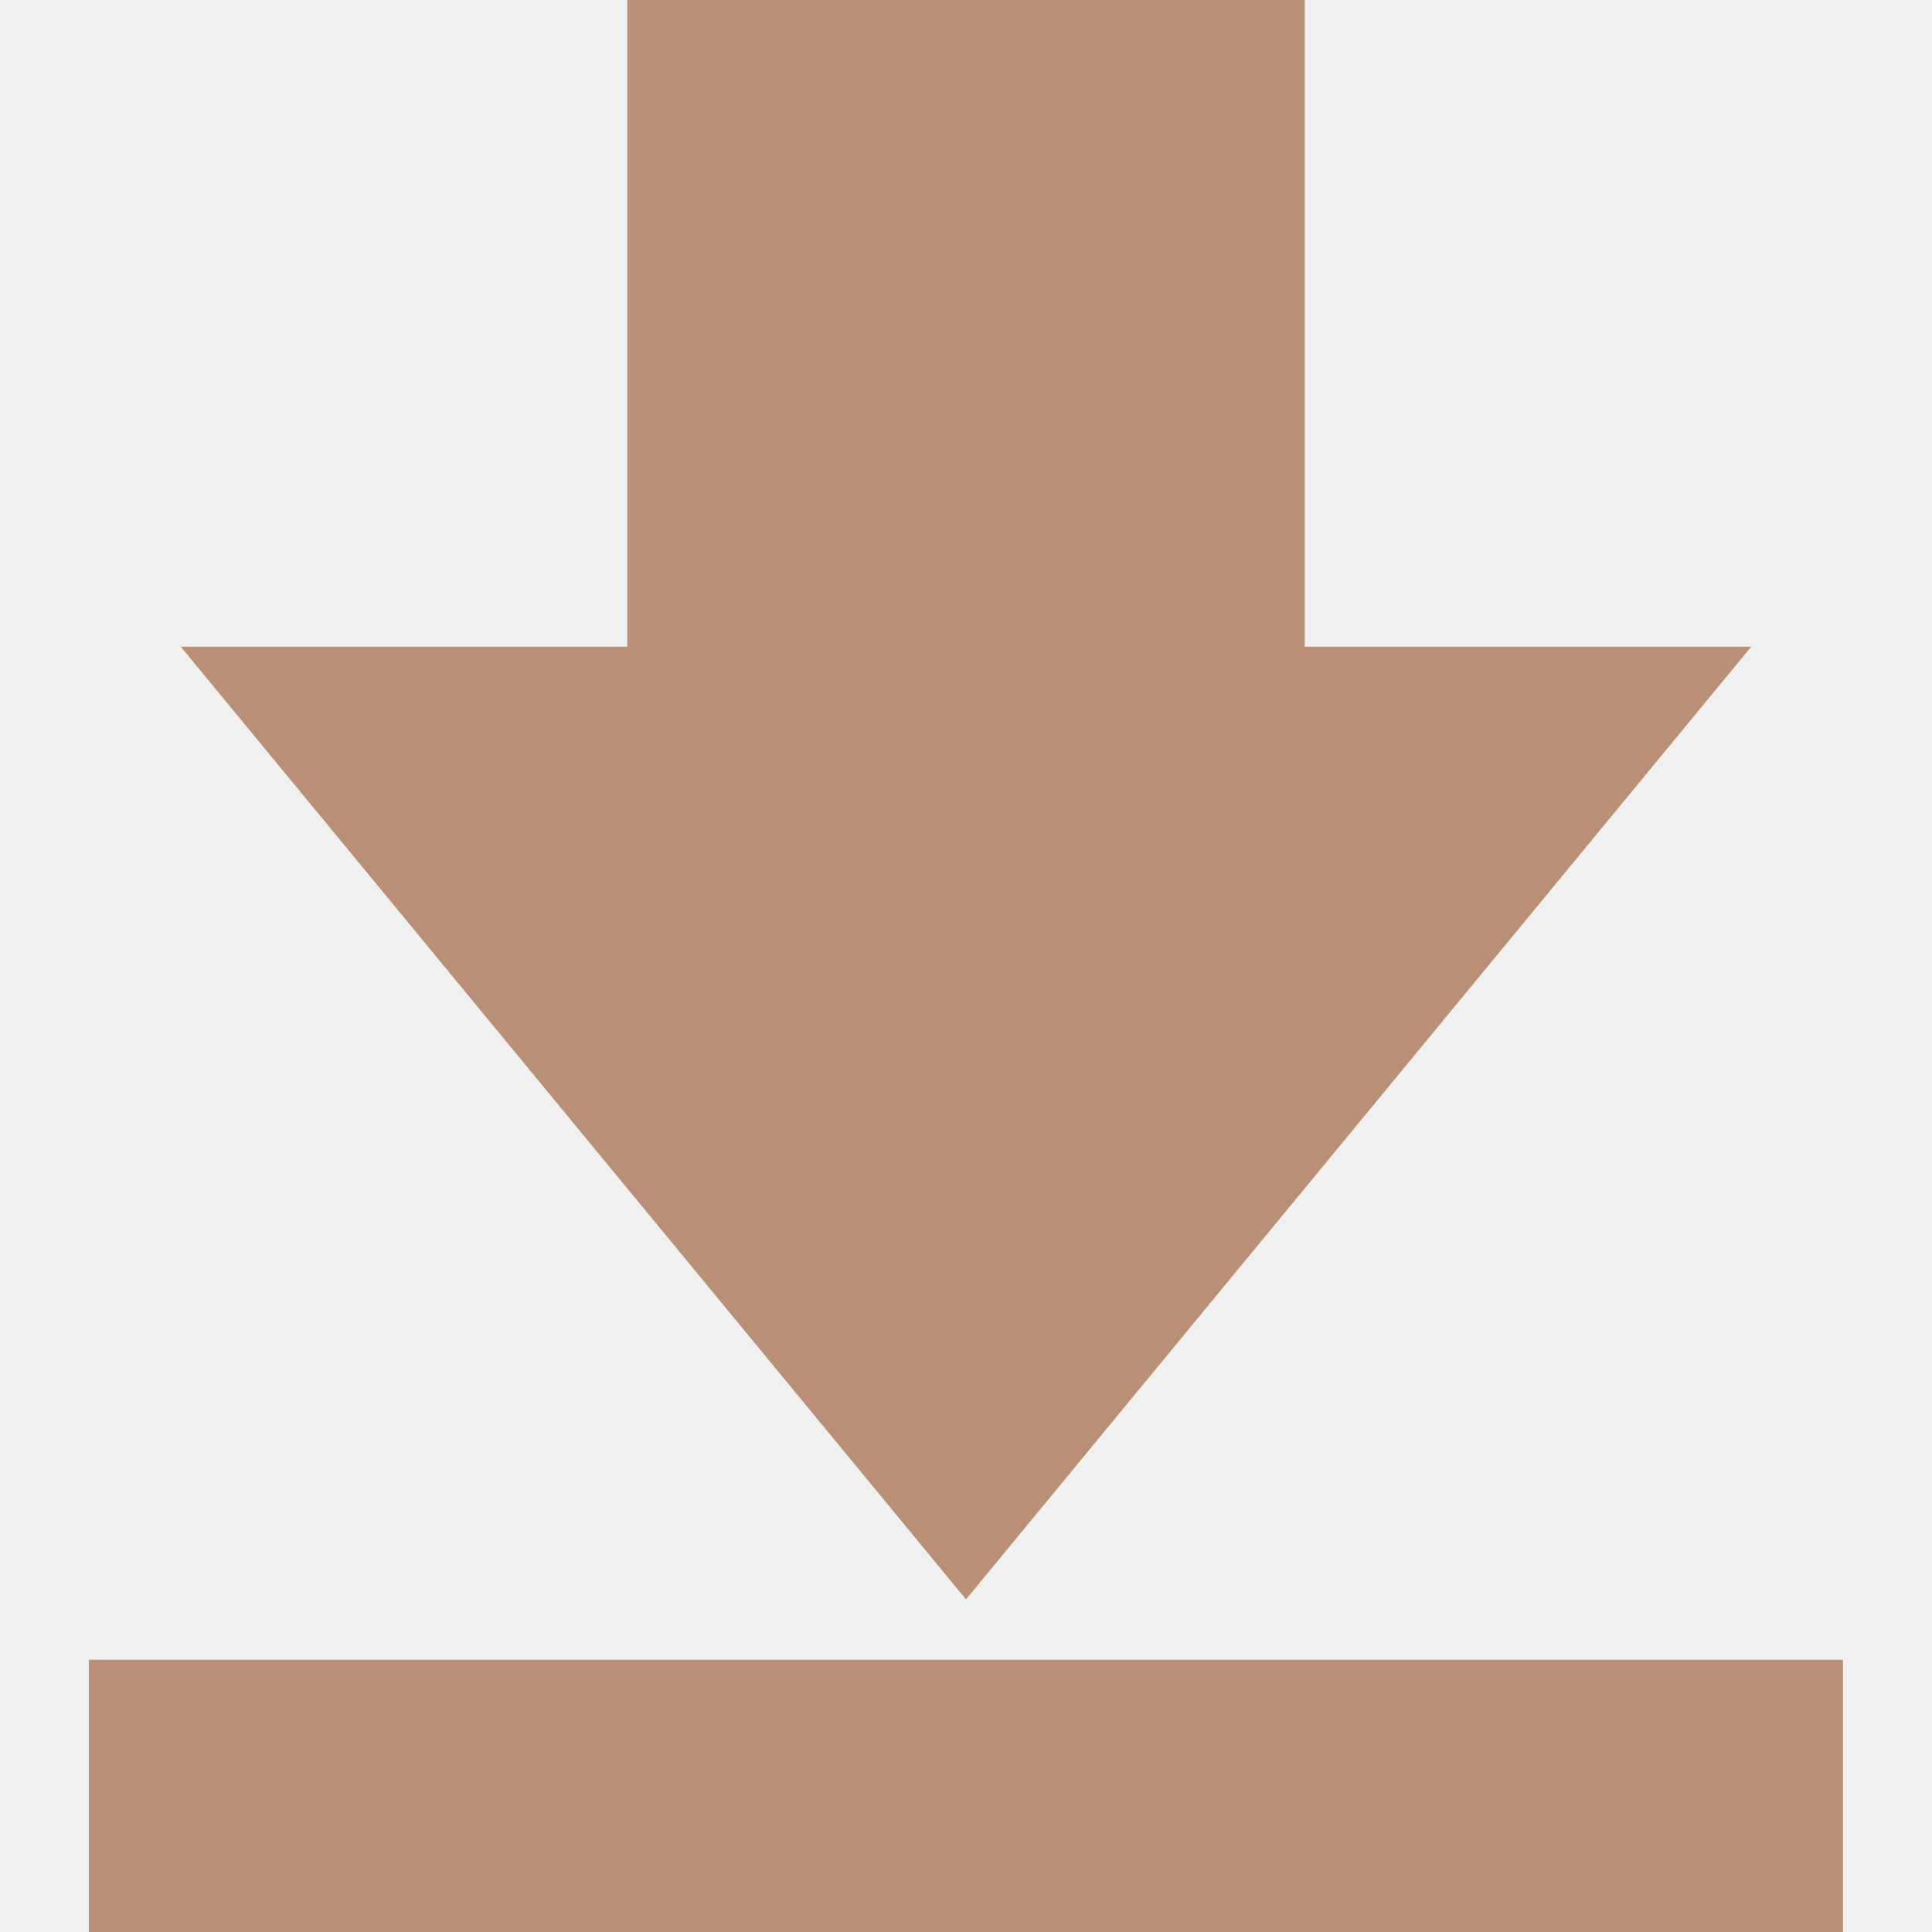
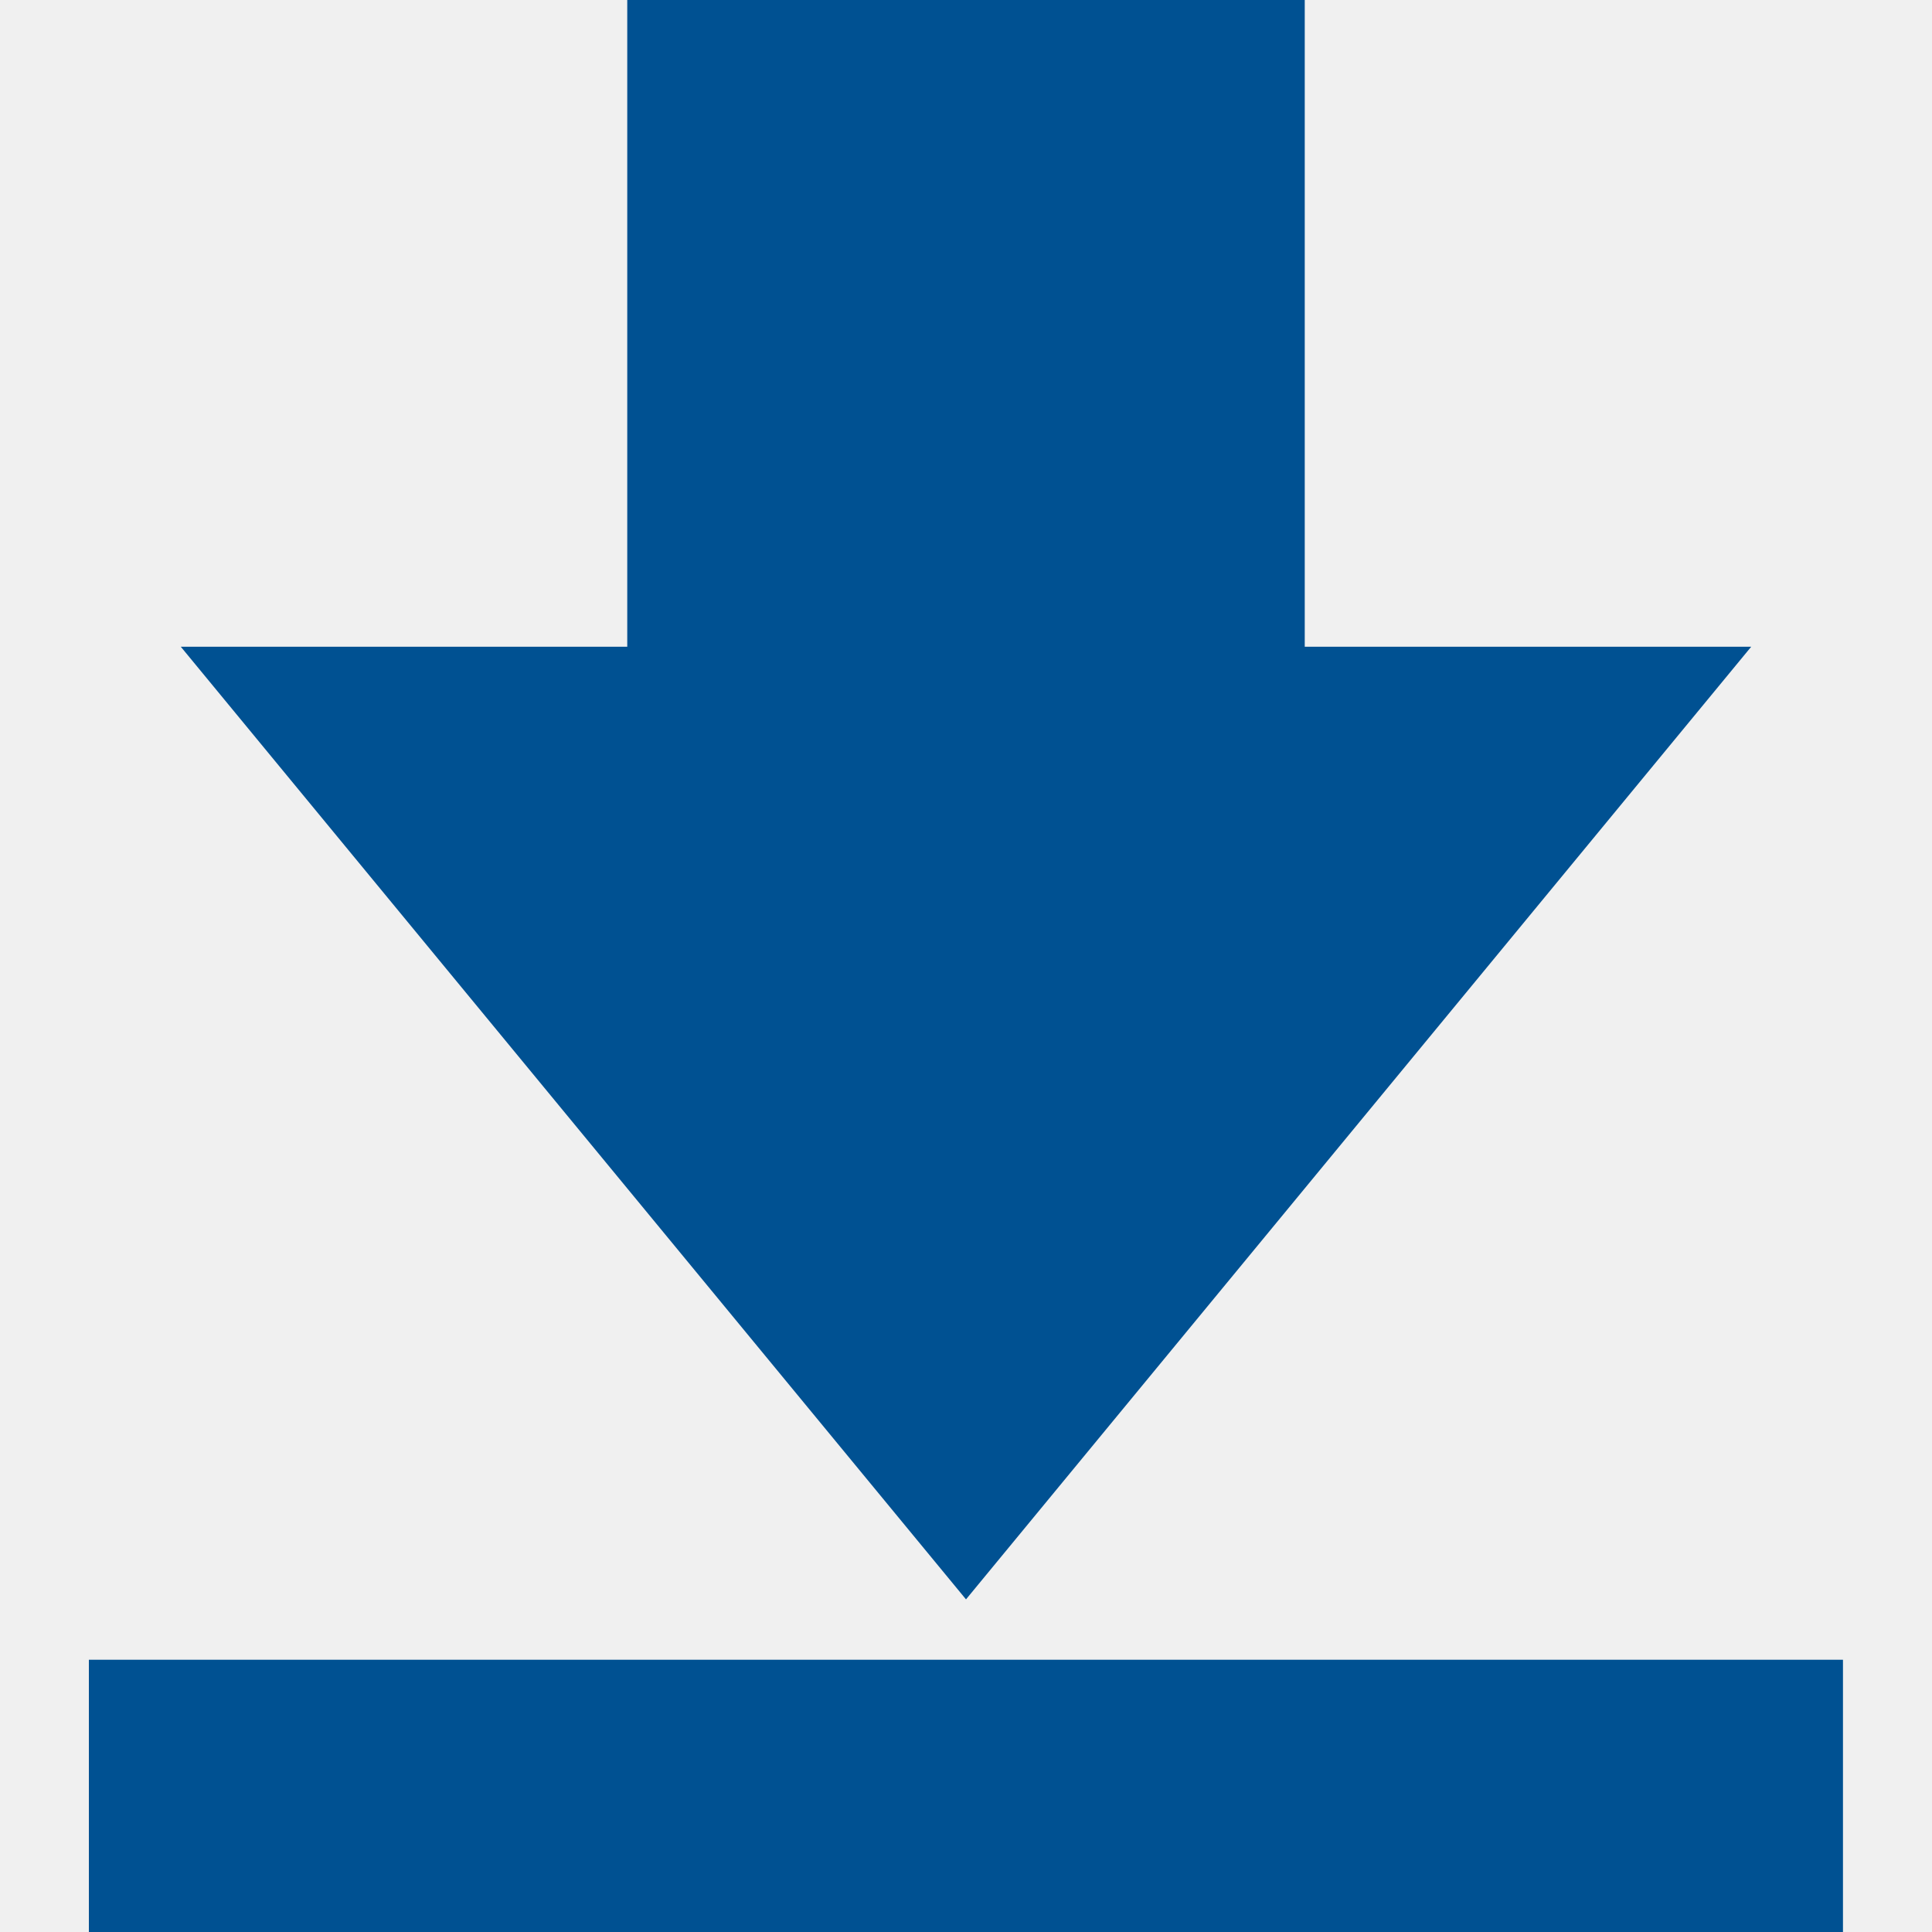
<svg xmlns="http://www.w3.org/2000/svg" width="12" height="12" viewBox="0 0 12 12" fill="none">
  <g clip-path="url(#clip0_1117_114)">
-     <path d="M10.877 4.017H8.104V0H3.896V4.017H1.123L6 9.934L10.877 4.017Z" fill="#B99075" />
-     <path d="M11.447 10.309H0.552V12H11.447V10.309Z" fill="#B99075" />
+     <path d="M10.877 4.017H8.104V0H3.896V4.017H1.123L6 9.934L10.877 4.017Z" fill="#005192" />
+     <path d="M11.447 10.309H0.552V12H11.447V10.309Z" fill="#005192" />
  </g>
  <defs>
    <clipPath id="clip0_1117_114">
      <rect width="12" height="12" fill="white" />
    </clipPath>
  </defs>
</svg>
